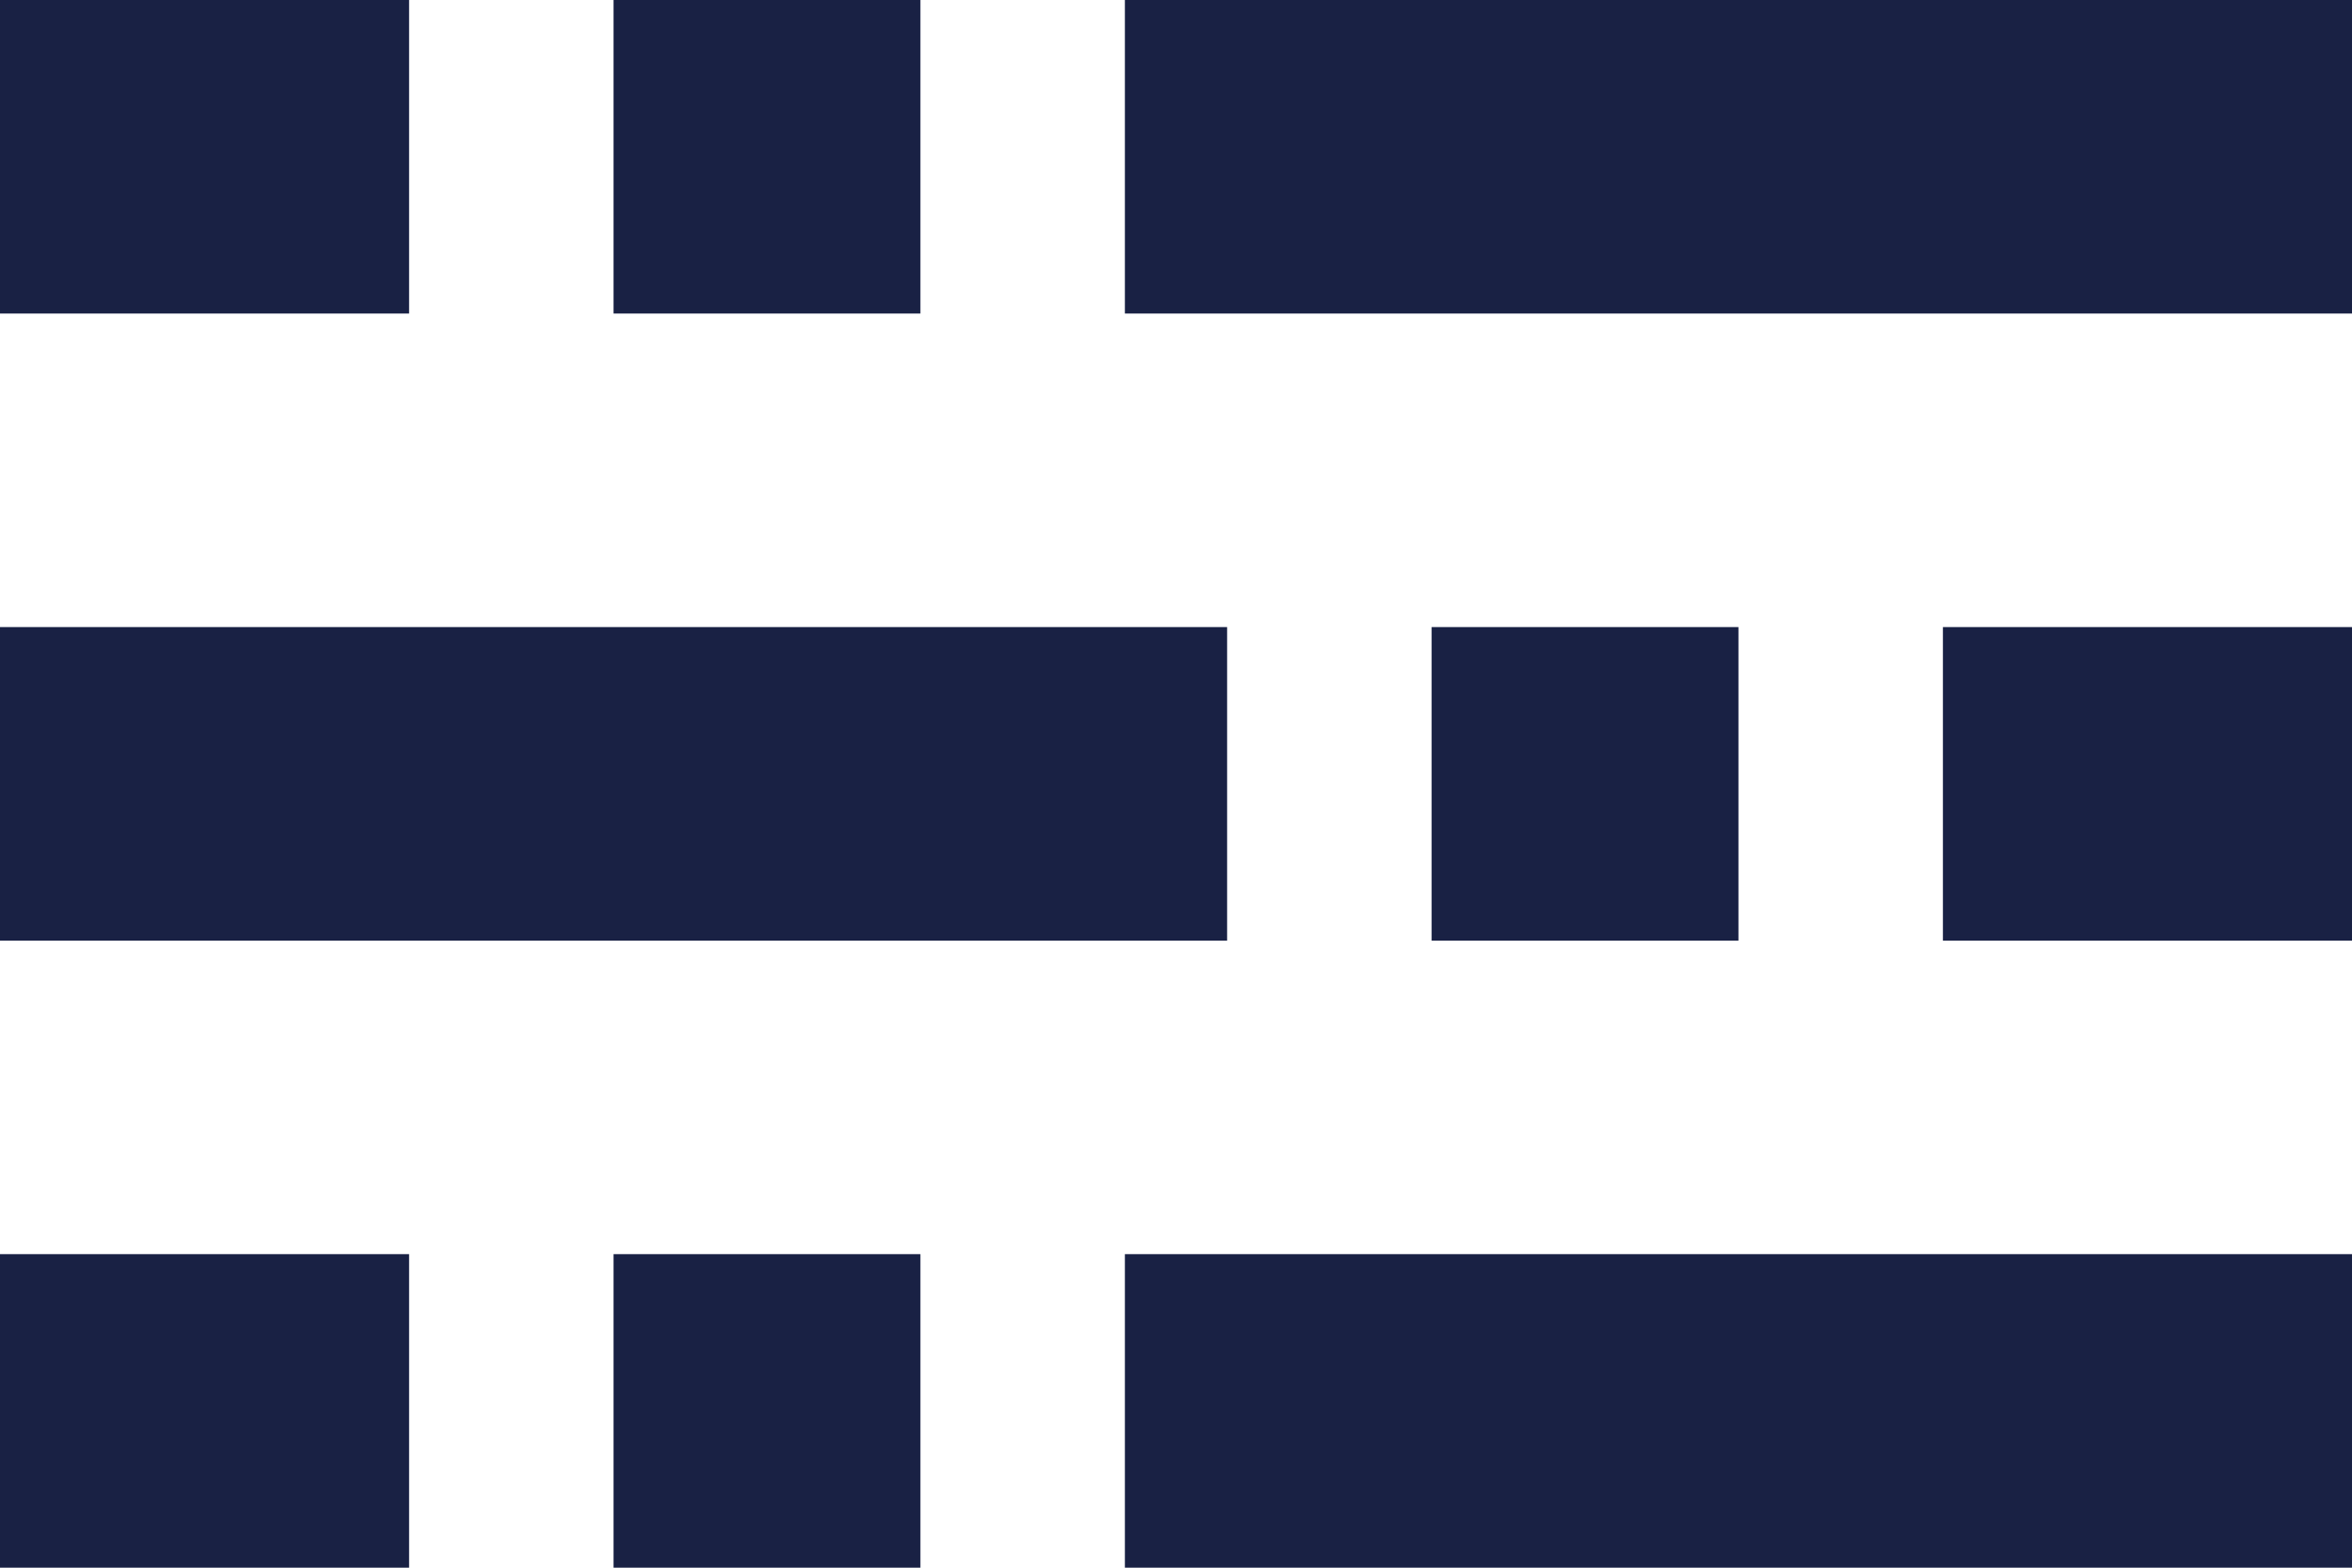
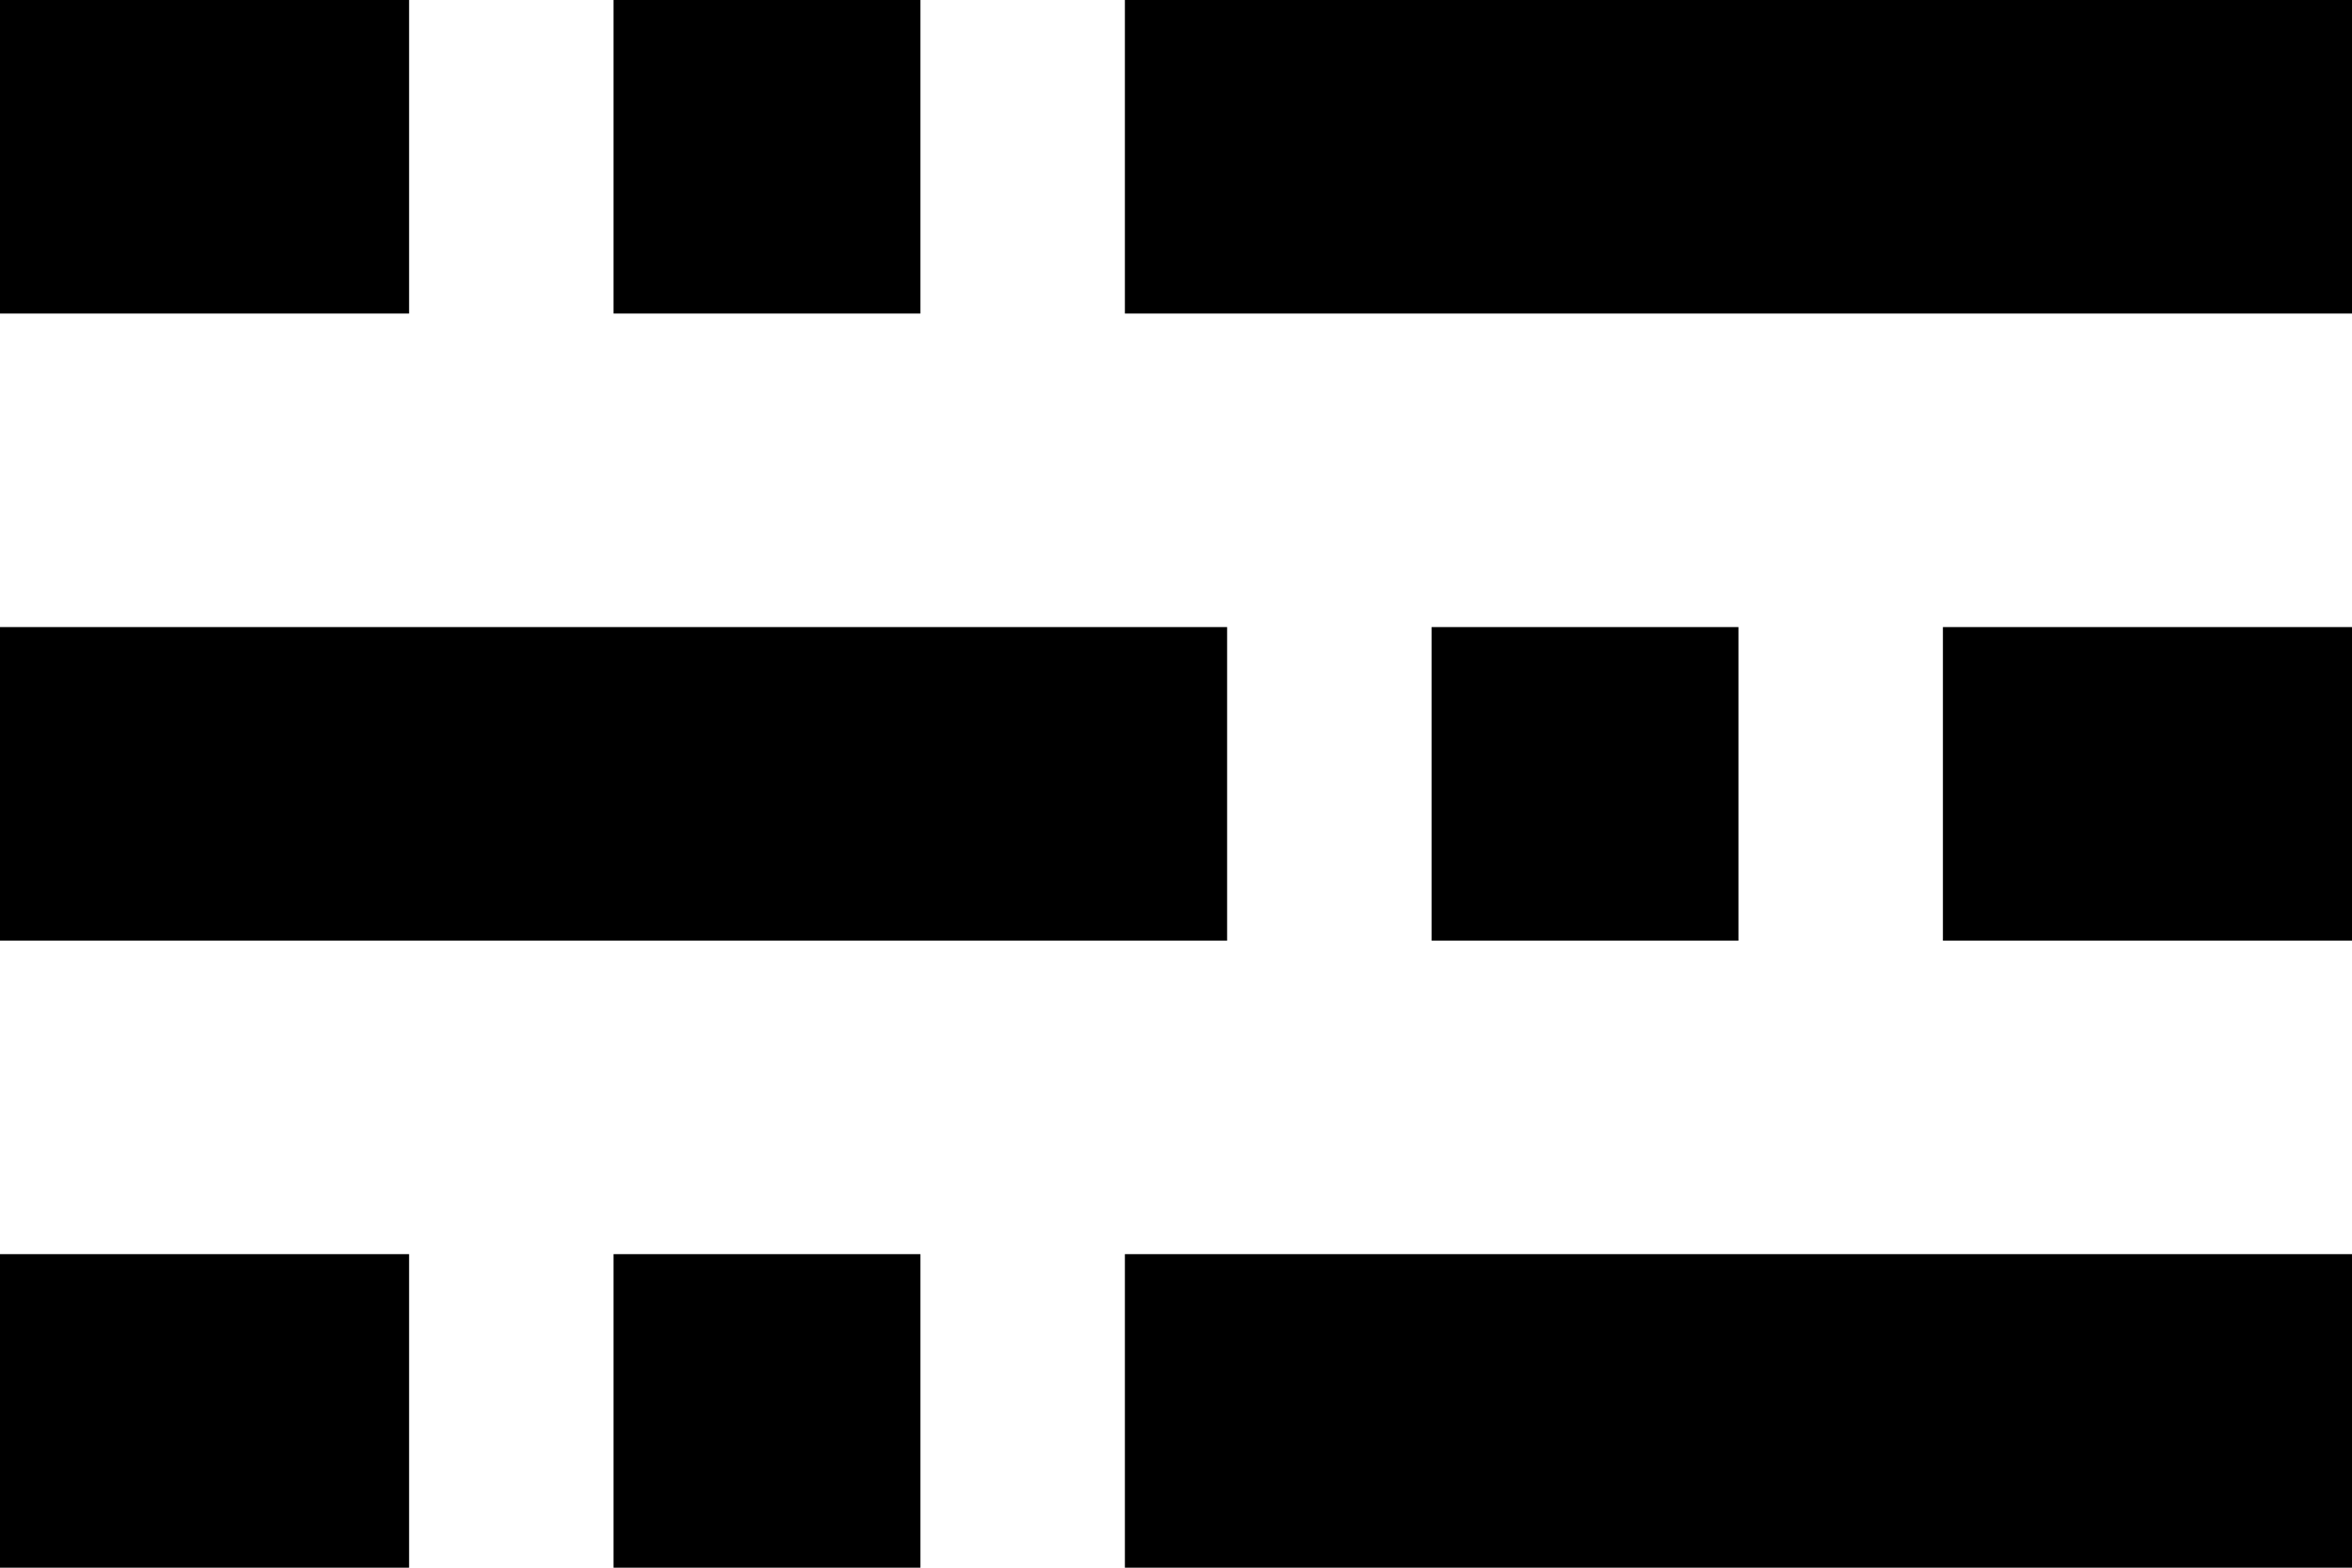
- <svg xmlns="http://www.w3.org/2000/svg" width="15" height="10" viewBox="0 0 15 10" fill="none">
-   <rect x="7.174" width="7.826" height="2" fill="#192144" />
-   <rect x="7.174" y="8" width="7.826" height="2" fill="#192144" />
-   <rect y="4" width="7.826" height="2" fill="#192144" />
-   <rect x="3.913" width="1.957" height="2" fill="#192144" />
-   <rect x="3.913" y="8" width="1.957" height="2" fill="#192144" />
-   <rect x="9.13" y="4" width="1.957" height="2" fill="#192144" />
-   <rect width="2.609" height="2" fill="#192144" />
-   <rect y="8" width="2.609" height="2" fill="#192144" />
-   <rect x="12.391" y="4" width="2.609" height="2" fill="#192144" />
+ <svg xmlns="http://www.w3.org/2000/svg" width="15" height="10" viewBox="0 0 15 10">
+   <g id="filter-icon">
+     <rect x="7.174" width="7.826" height="2" />
+     <rect x="7.174" y="8" width="7.826" height="2" />
+     <rect y="4" width="7.826" height="2" />
+     <rect x="3.913" width="1.957" height="2" />
+     <rect x="3.913" y="8" width="1.957" height="2" />
+     <rect x="9.13" y="4" width="1.957" height="2" />
+     <rect width="2.609" height="2" />
+     <rect y="8" width="2.609" height="2" />
+     <rect x="12.391" y="4" width="2.609" height="2" />
+   </g>
</svg>
